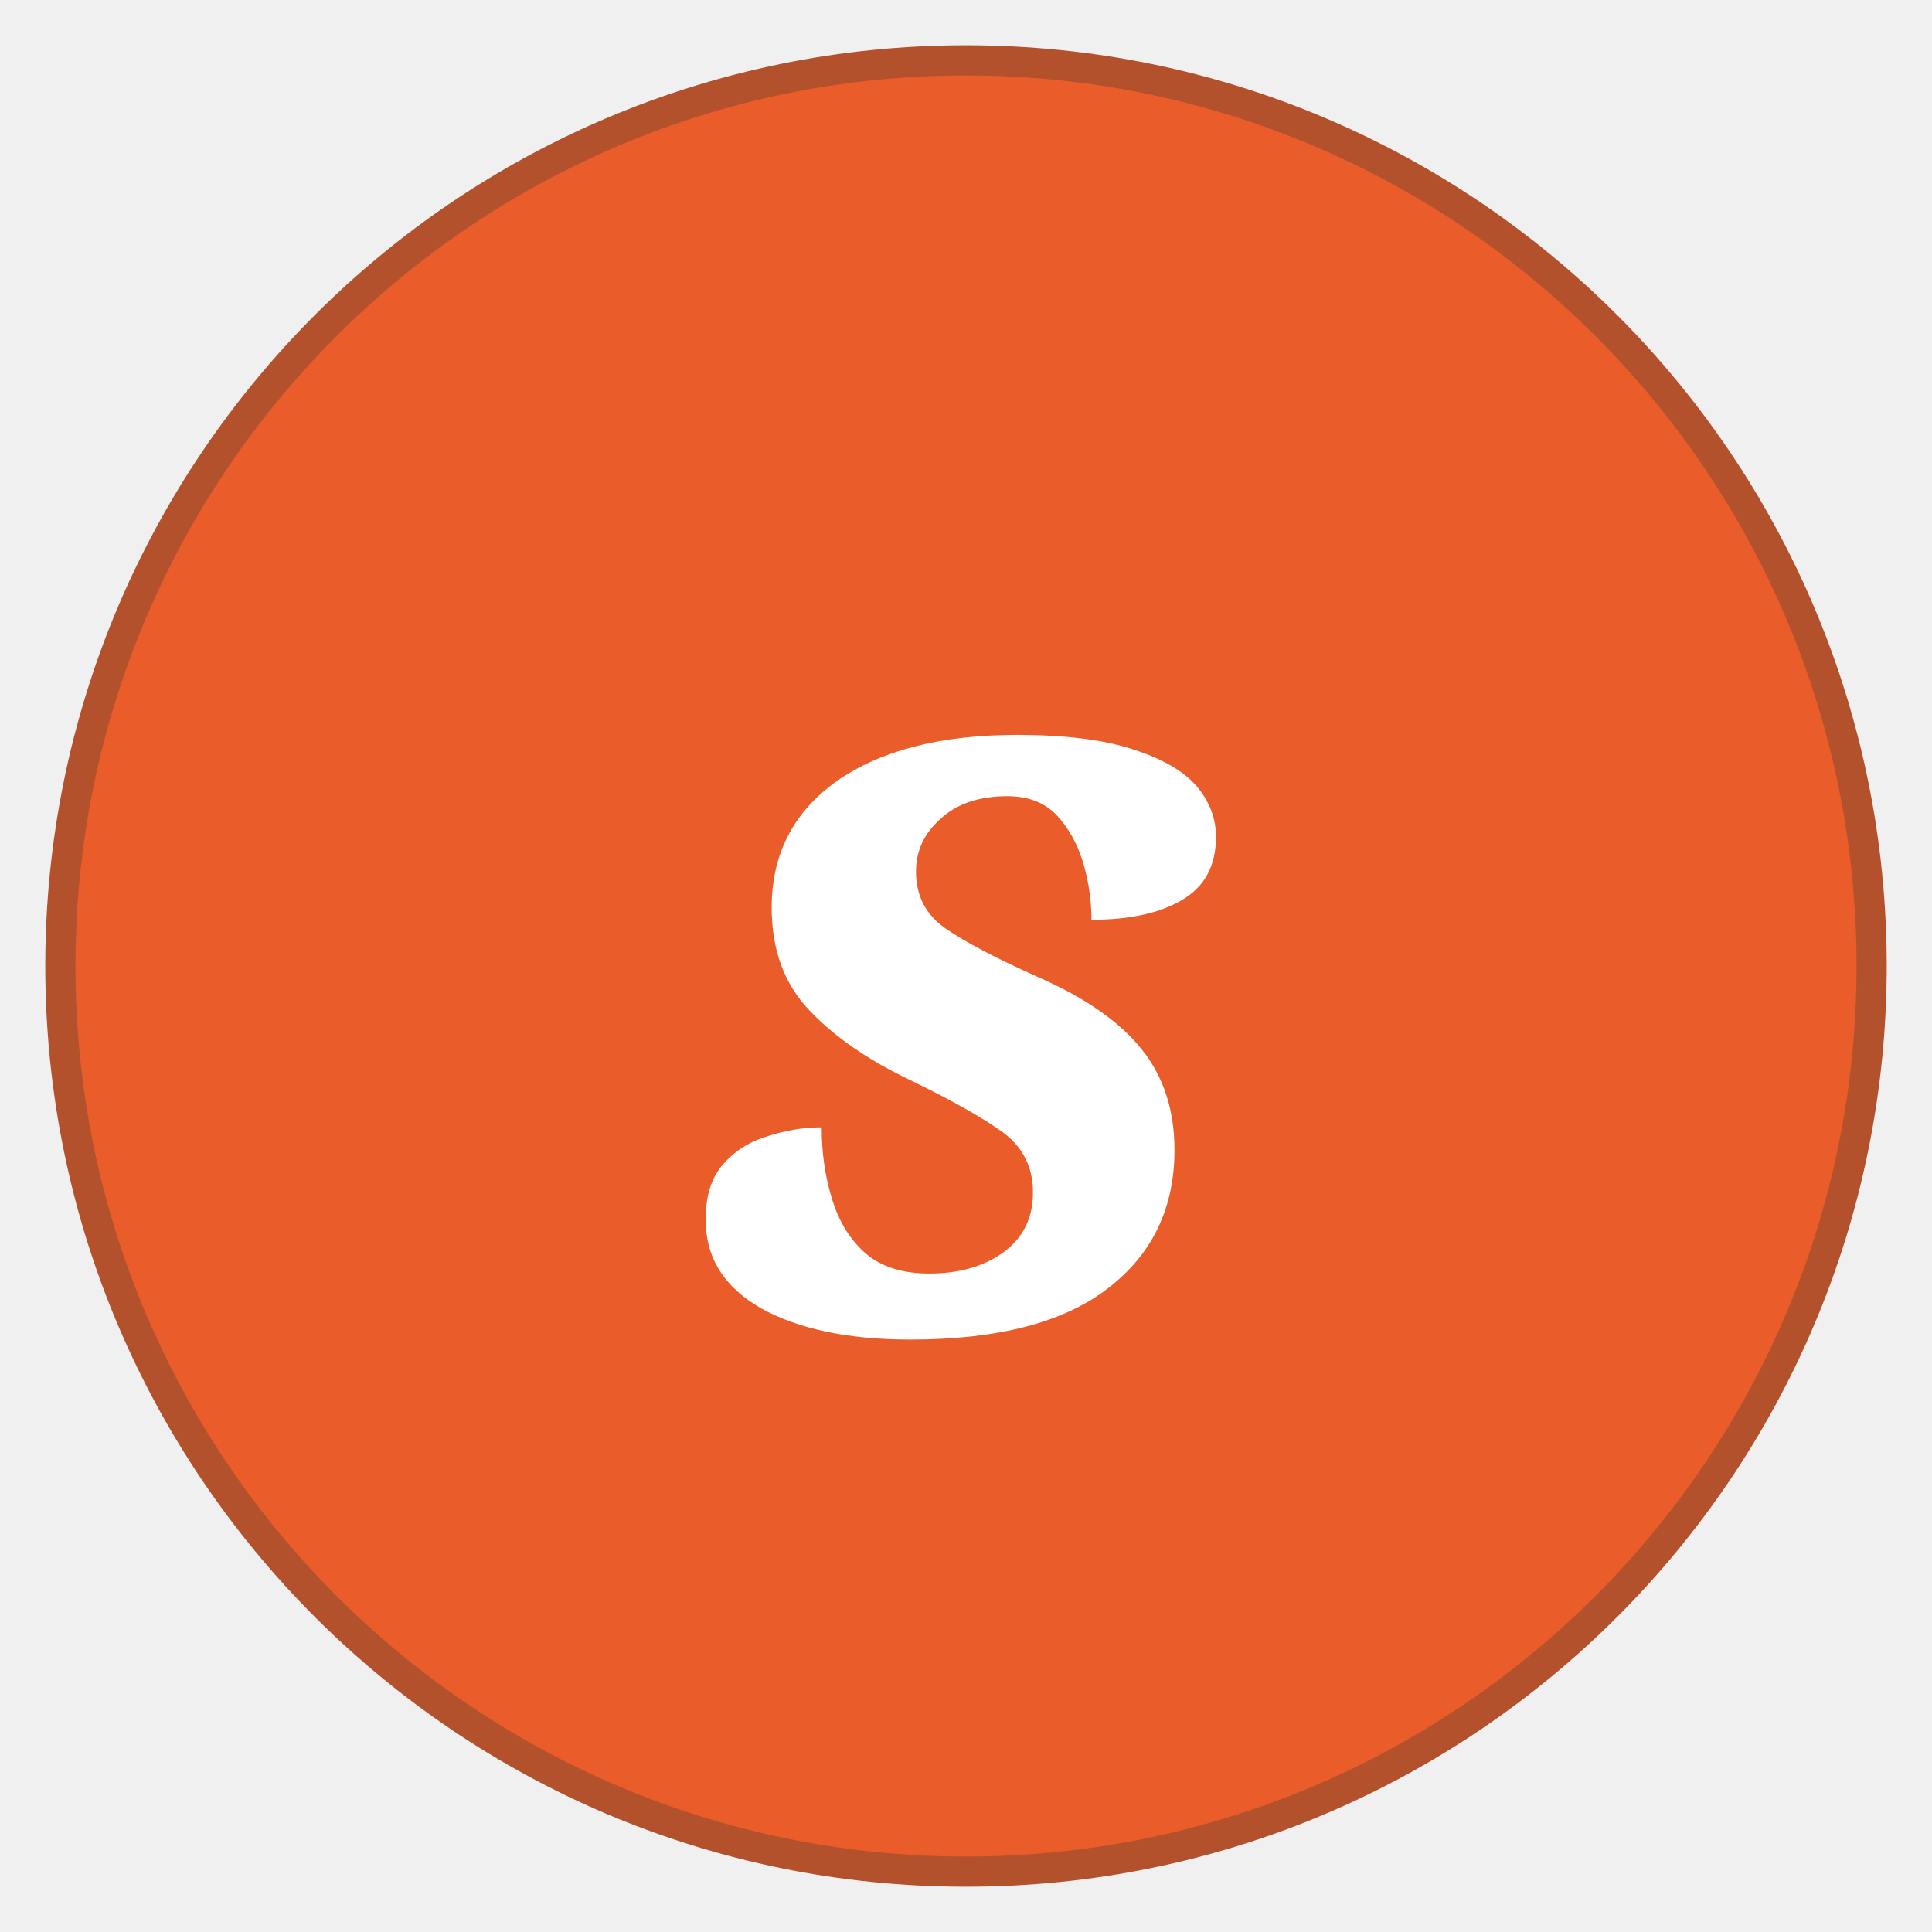
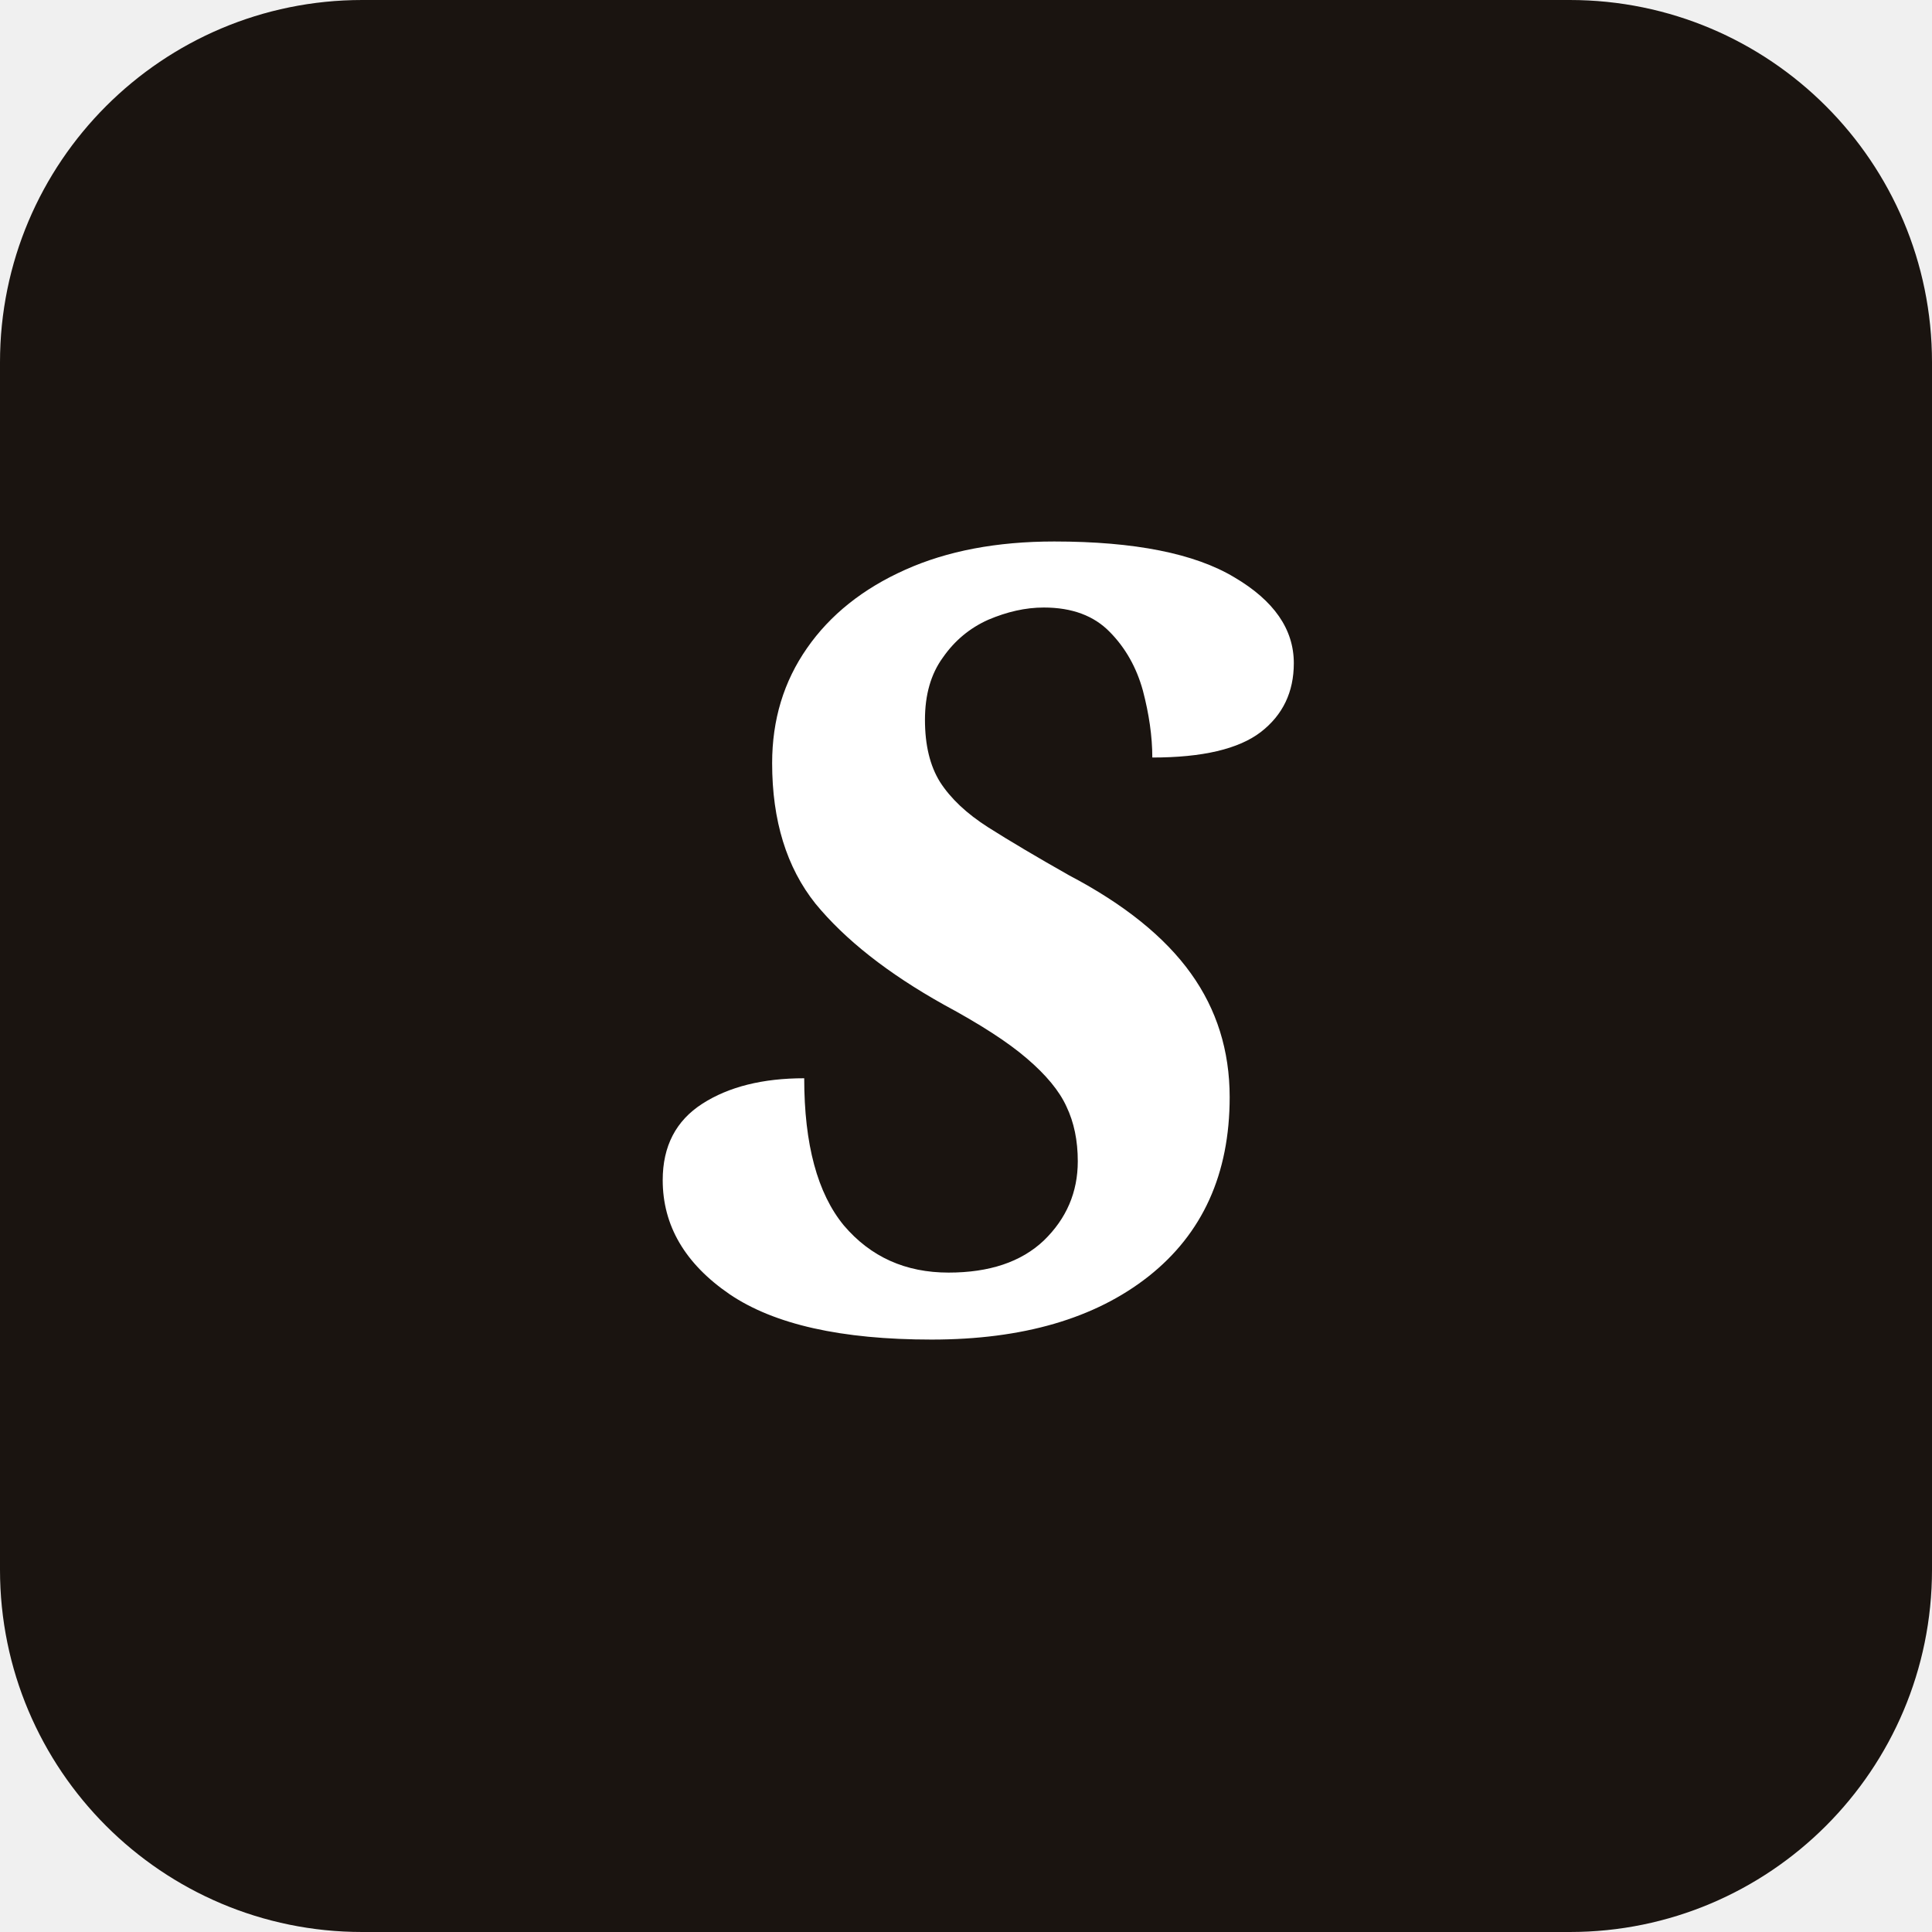
<svg xmlns="http://www.w3.org/2000/svg" viewBox="0 0 32 32">
-   <circle cx="16" cy="16" r="15" fill="hsl(16,82%,54%)" stroke="hsl(16,60%,44%)" stroke-width="0.5" />
-   <text x="16" y="22" font-family="Georgia,serif" font-size="18" font-weight="600" fill="white" text-anchor="middle" font-style="italic">s</text>
+   <rect width="32" height="32" rx="6" fill="#1A1410" />
+   <text x="16" y="22" font-family="Georgia,serif" font-size="18" font-weight="600" fill="white" text-anchor="middle" font-style="italic">S</text>
</svg>
